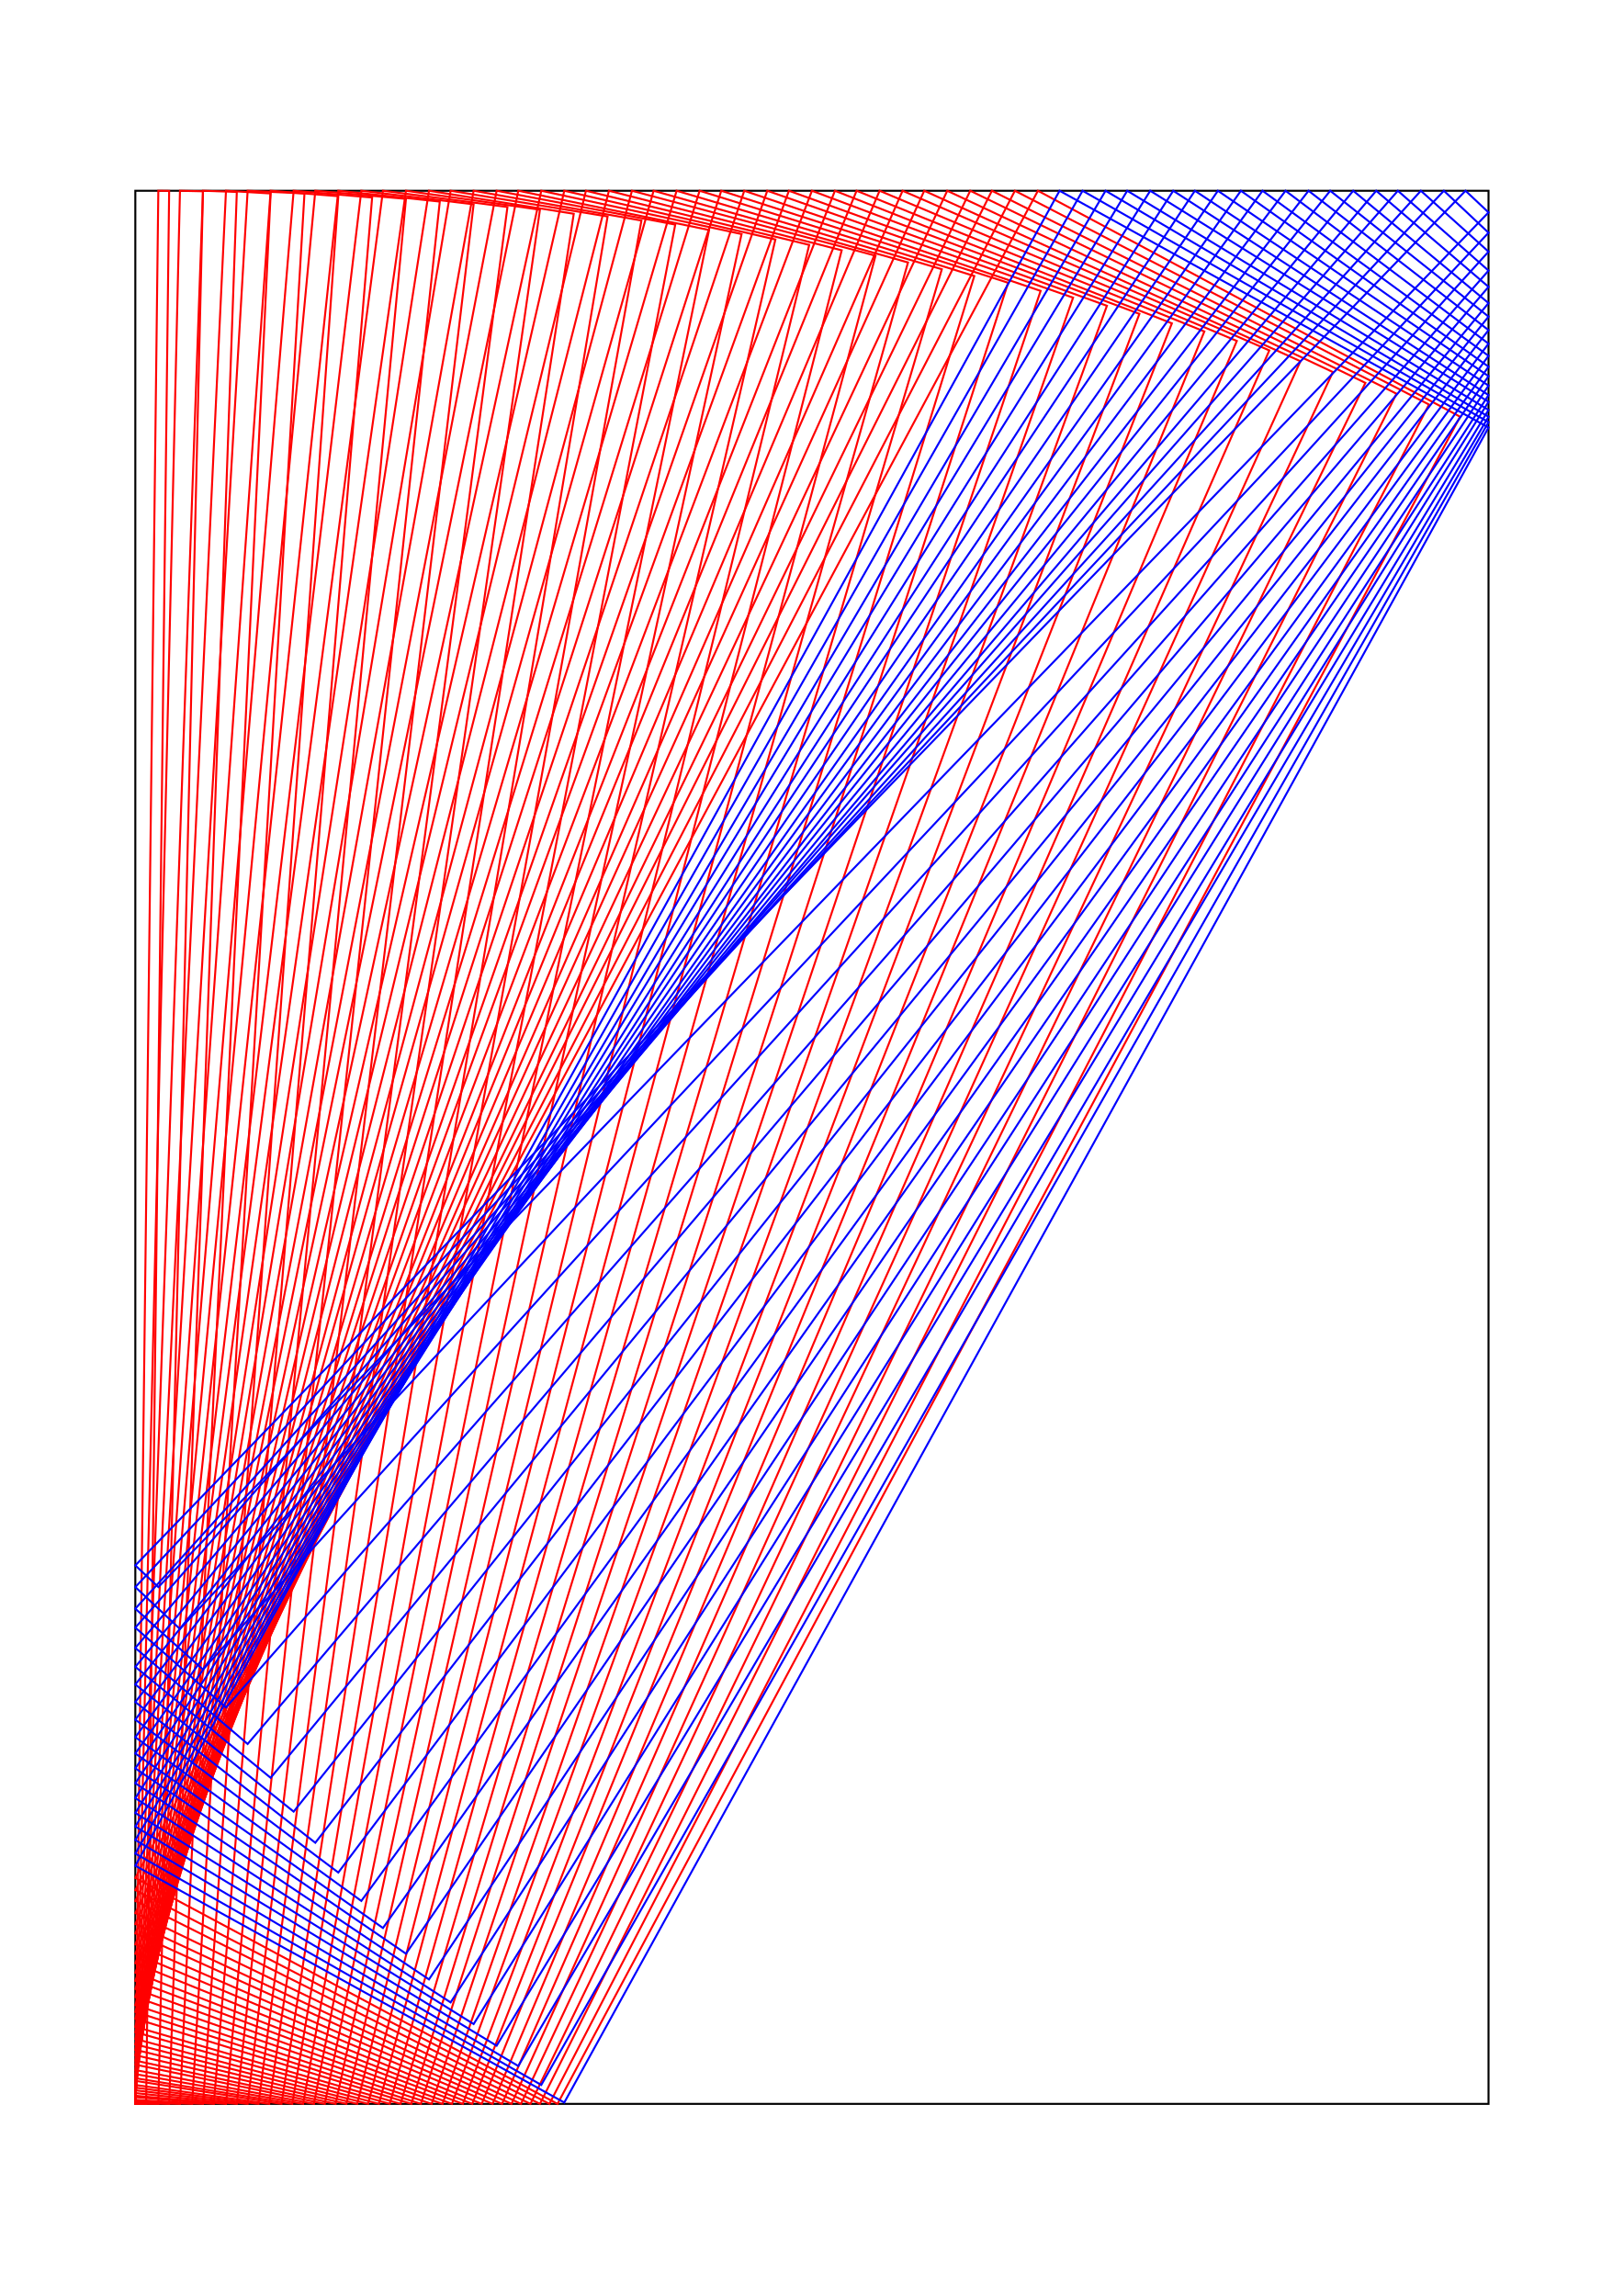
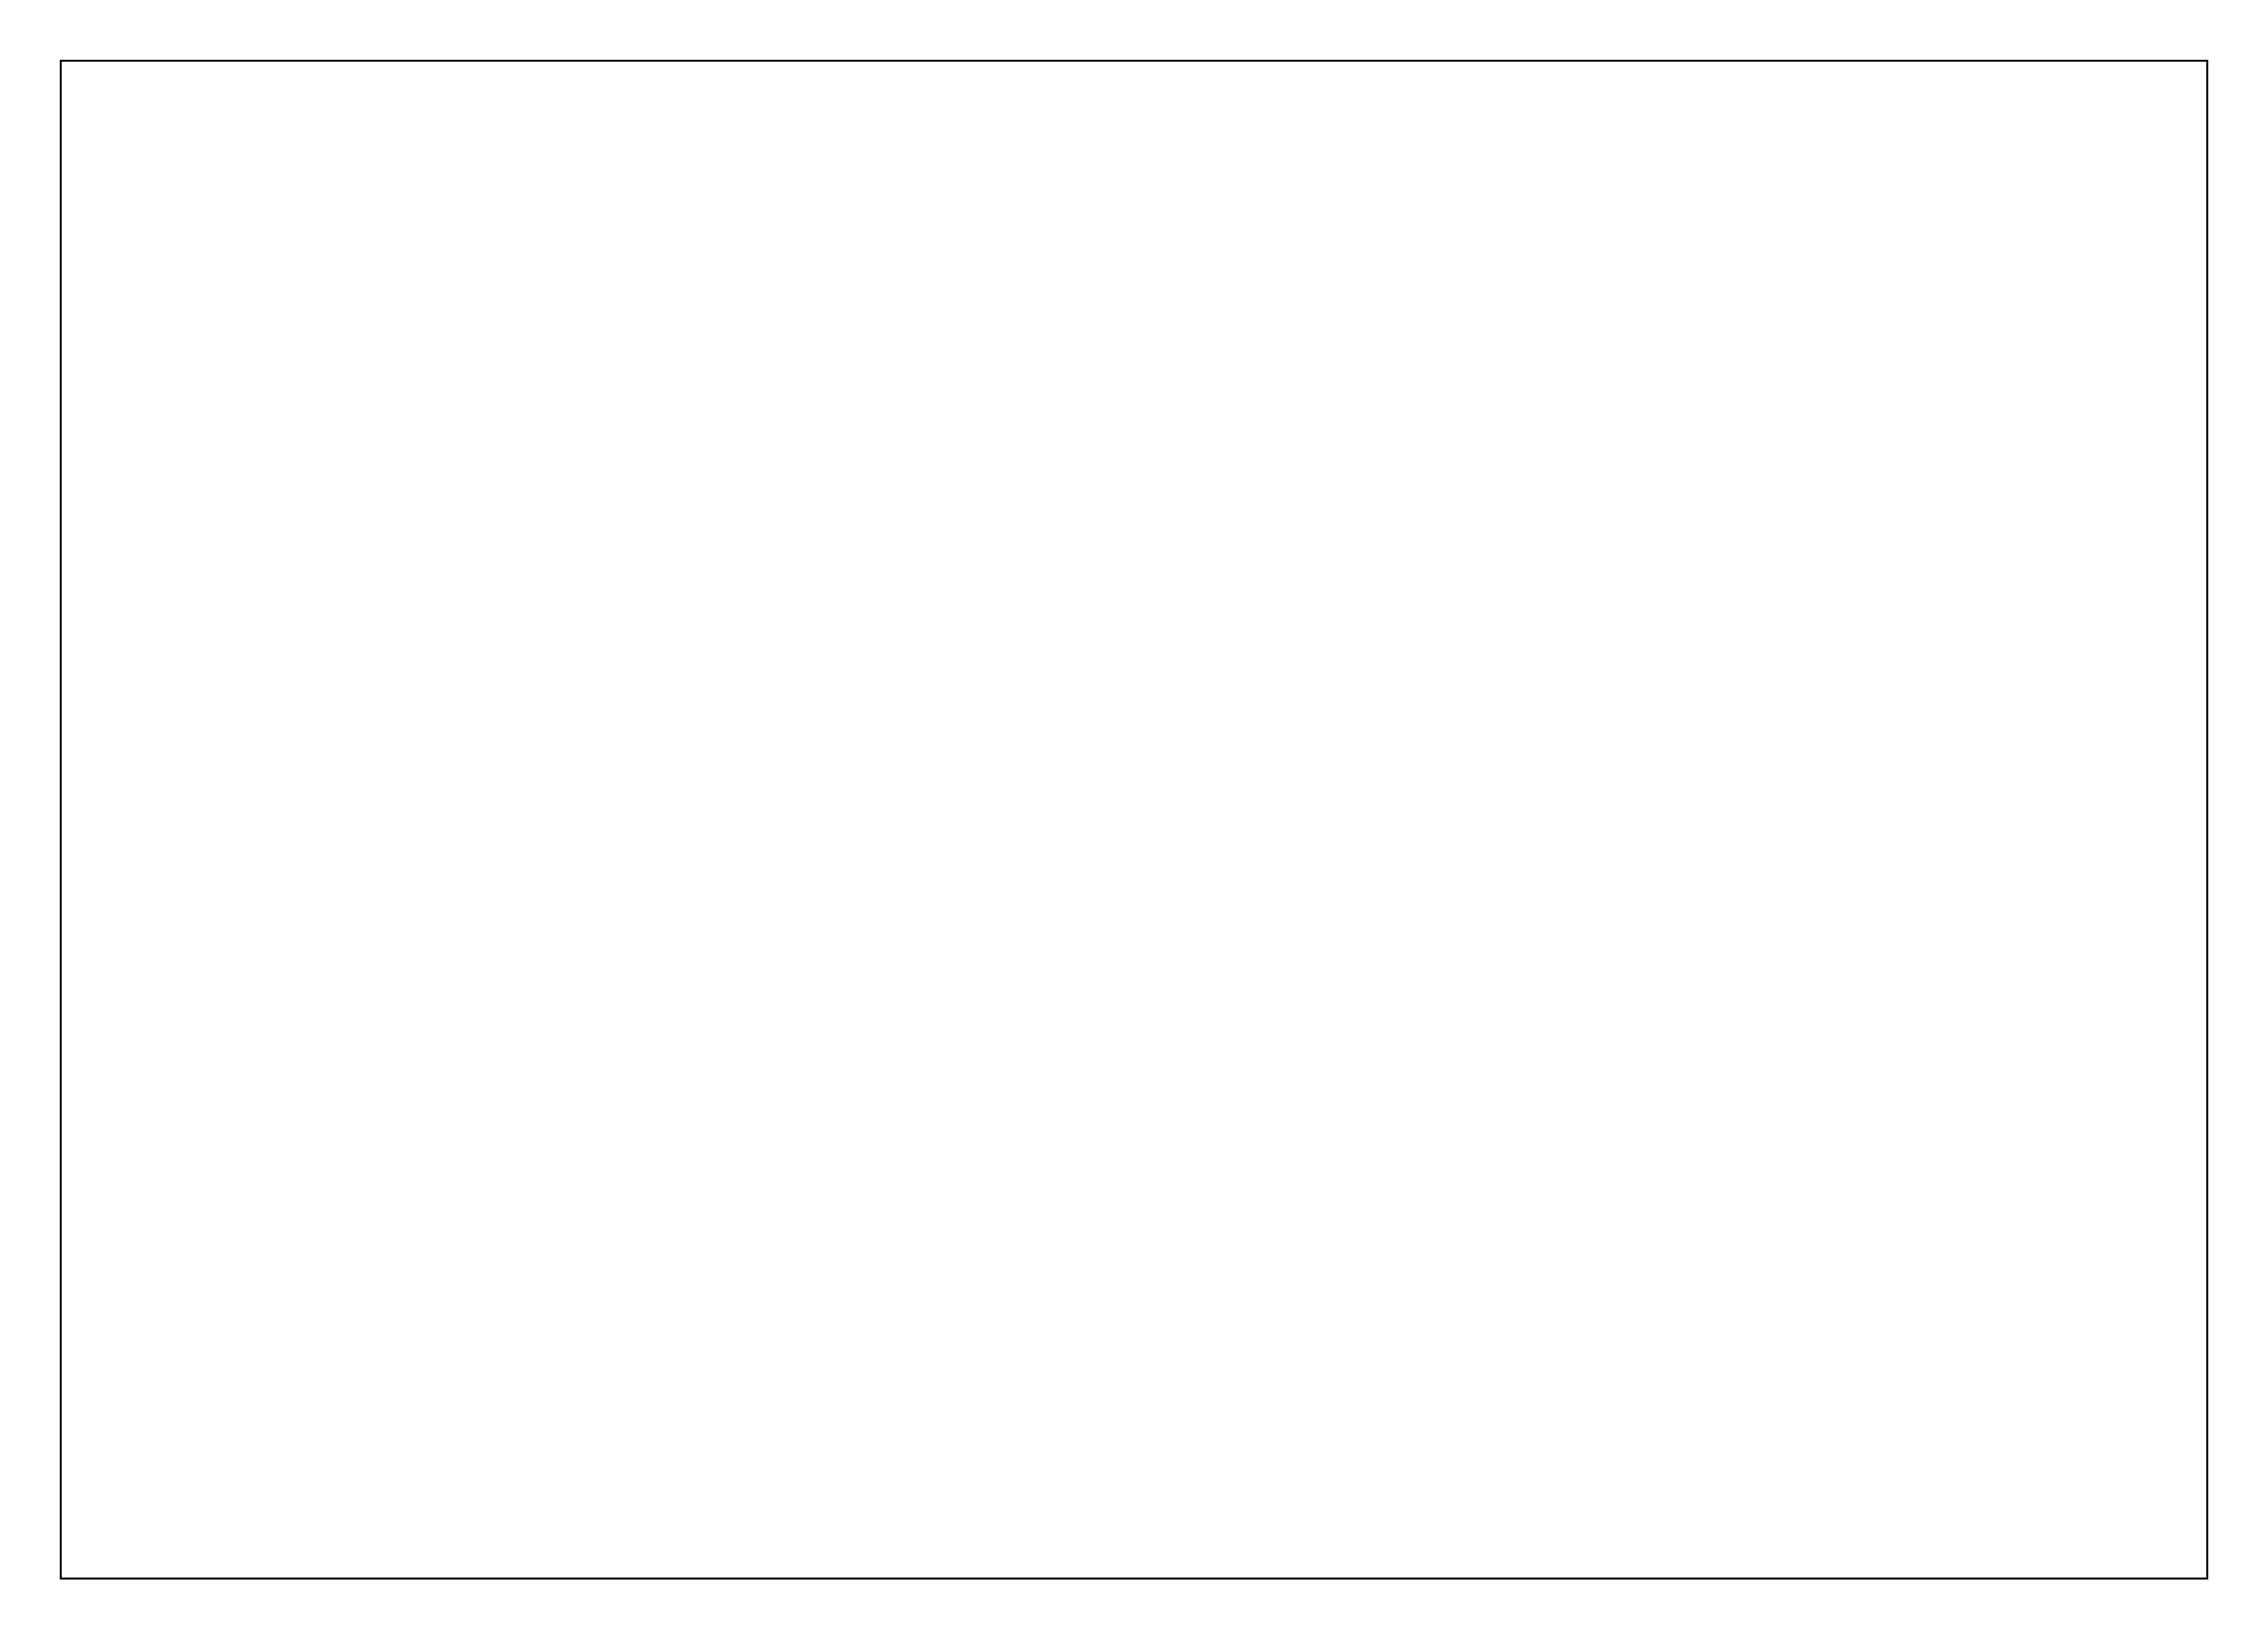
- <svg xmlns="http://www.w3.org/2000/svg" fill="none" stroke-width=".1%" viewBox="-.1 -.141 1.2 1.697">
-   <polygon points="0 0 0 1.414 1 1.414 1 0" stroke="#000" />
-   <polygon points="0.017 0 0 1.414 0.008 1.414 0.025 9.8213e-5" stroke="red" />
-   <polygon points="0.033 0 0 1.414 0.017 1.414 0.05 3.9289e-4" stroke="red" />
-   <polygon points="0.05 0 0 1.413 0.025 1.414 0.075 8.8416e-4" stroke="red" />
-   <polygon points="0.067 0 0 1.413 0.033 1.414 0.1 0.002" stroke="red" />
-   <polygon points="0.083 0 0 1.412 0.042 1.414 0.125 0.002" stroke="red" />
-   <polygon points="0.1 0 0 1.411 0.05 1.414 0.15 0.004" stroke="red" />
-   <polygon points="0.117 0 0 1.409 0.058 1.414 0.175 0.005" stroke="red" />
-   <polygon points="0.133 0 0 1.408 0.067 1.414 0.2 0.006" stroke="red" />
-   <polygon points="0.15 0 0 1.406 0.075 1.414 0.225 0.008" stroke="red" />
-   <polygon points="0.167 0 0 1.404 0.083 1.414 0.25 0.01" stroke="red" />
-   <polygon points="0.183 0 0 1.402 0.091 1.414 0.275 0.012" stroke="red" />
-   <polygon points="0.2 0 0 1.4 0.099 1.414 0.299 0.014" stroke="red" />
-   <polygon points="0.217 0 0 1.397 0.108 1.414 0.324 0.017" stroke="red" />
-   <polygon points="0.233 0 0 1.395 0.116 1.414 0.349 0.019" stroke="red" />
-   <polygon points="0.25 0 0 1.392 0.124 1.414 0.374 0.022" stroke="red" />
-   <polygon points="0.267 0 0 1.389 0.132 1.414 0.399 0.025" stroke="red" />
-   <polygon points="0.283 0 0 1.385 0.14 1.414 0.424 0.029" stroke="red" />
-   <polygon points="0.3 0 0 1.382 0.148 1.414 0.448 0.032" stroke="red" />
-   <polygon points="0.317 0 0 1.378 0.156 1.414 0.473 0.036" stroke="red" />
-   <polygon points="0.333 0 0 1.374 0.164 1.414 0.498 0.04" stroke="red" />
-   <polygon points="0.35 0 0 1.37 0.172 1.414 0.522 0.044" stroke="red" />
-   <polygon points="0.367 0 0 1.366 0.18 1.414 0.547 0.048" stroke="red" />
-   <polygon points="0.383 0 0 1.361 0.188 1.414 0.571 0.053" stroke="red" />
-   <polygon points="0.4 0 0 1.357 0.196 1.414 0.596 0.058" stroke="red" />
-   <polygon points="0.417 0 0 1.351 0.204 1.414 0.62 0.063" stroke="red" />
-   <polygon points="0.433 0 0 1.346 0.211 1.414 0.645 0.068" stroke="red" />
-   <polygon points="0.45 0 0 1.341 0.219 1.414 0.669 0.074" stroke="red" />
-   <polygon points="0.467 0 0 1.335 0.227 1.414 0.693 0.079" stroke="red" />
-   <polygon points="0.483 0 0 1.329 0.234 1.414 0.718 0.085" stroke="red" />
-   <polygon points="0.5 0 0 1.323 0.242 1.414 0.742 0.091" stroke="red" />
-   <polygon points="0.517 0 0 1.317 0.249 1.414 0.766 0.098" stroke="red" />
-   <polygon points="0.533 0 0 1.31 0.256 1.414 0.79 0.104" stroke="red" />
-   <polygon points="0.55 0 0 1.303 0.264 1.414 0.814 0.111" stroke="red" />
-   <polygon points="0.567 0 0 1.296 0.271 1.414 0.838 0.118" stroke="red" />
-   <polygon points="0.583 0 0 1.288 0.278 1.414 0.861 0.126" stroke="red" />
-   <polygon points="0.6 0 0 1.281 0.285 1.414 0.885 0.134" stroke="red" />
-   <polygon points="0.617 0 0 1.273 0.292 1.414 0.909 0.142" stroke="red" />
-   <polygon points="0.633 0 0 1.264 0.299 1.414 0.932 0.15" stroke="red" />
-   <polygon points="0.65 0 0 1.256 0.306 1.414 0.956 0.158" stroke="red" />
-   <polygon points="0.667 0 0 1.247 0.312 1.414 0.979 0.167" stroke="red" />
-   <polygon points="0.683 0 0 1.238 0.317 1.413 1 0.175" stroke="blue" />
-   <polygon points="0.7 0 0 1.229 0.3 1.4 1 0.171" stroke="blue" />
-   <polygon points="0.717 0 0 1.219 0.283 1.386 1 0.167" stroke="blue" />
-   <polygon points="0.733 0 0 1.209 0.267 1.371 1 0.162" stroke="blue" />
-   <polygon points="0.75 0 0 1.199 0.25 1.355 1 0.156" stroke="blue" />
-   <polygon points="0.767 0 0 1.188 0.233 1.339 1 0.151" stroke="blue" />
-   <polygon points="0.783 0 0 1.177 0.217 1.322 1 0.144" stroke="blue" />
-   <polygon points="0.8 0 0 1.166 0.2 1.303 1 0.137" stroke="blue" />
-   <polygon points="0.817 0 0 1.155 0.183 1.284 1 0.13" stroke="blue" />
-   <polygon points="0.833 0 0 1.143 0.167 1.264 1 0.122" stroke="blue" />
-   <polygon points="0.85 0 0 1.13 0.15 1.243 1 0.113" stroke="blue" />
-   <polygon points="0.867 0 0 1.117 0.133 1.221 1 0.103" stroke="blue" />
-   <polygon points="0.883 0 0 1.104 0.117 1.198 1 0.093" stroke="blue" />
-   <polygon points="0.9 0 0 1.091 0.1 1.173 1 0.083" stroke="blue" />
-   <polygon points="0.917 0 0 1.077 0.083 1.148 1 0.071" stroke="blue" />
-   <polygon points="0.933 0 0 1.062 0.067 1.121 1 0.059" stroke="blue" />
-   <polygon points="0.95 0 0 1.048 0.05 1.093 1 0.045" stroke="blue" />
-   <polygon points="0.967 0 0 1.032 0.033 1.063 1 0.031" stroke="blue" />
-   <polygon points="0.983 0 0 1.016 0.017 1.032 1 0.016" stroke="blue" />
+ <svg xmlns="http://www.w3.org/2000/svg" viewBox="-0.04 -0.04 1.494 1.08" fill="none" stroke-width="0.1%">
+   <g transform="rotate(-90) translate(-1, 0)">
+     <polygon points="0.0,0.0 0.0,1.414 1.0,1.414 1.0,0.0" stroke="black" />
+     <polygon stroke="purple">
+       <animate attributeName="points" dur="10s" repeatCount="indefinite" values=" 0.017,0.0 0.0,1.414 0.008,1.414 0.025,9.82127e-05; 0.033,0.0 0.0,1.414 0.017,1.414 0.05,0; 0.05,0.0 0.0,1.413 0.025,1.414 0.075,0.001; 0.067,0.0 0.0,1.413 0.033,1.414 0.1,0.002; 0.083,0.0 0.0,1.412 0.042,1.414 0.125,0.002; 0.1,0.0 0.0,1.411 0.05,1.414 0.15,0.004; 0.117,0.0 0.0,1.409 0.058,1.414 0.175,0.005; 0.133,0.0 0.0,1.408 0.067,1.414 0.2,0.006; 0.15,0.0 0.0,1.406 0.075,1.414 0.225,0.008; 0.167,0.0 0.0,1.404 0.083,1.414 0.25,0.01; 0.183,0.0 0.0,1.402 0.091,1.414 0.275,0.012; 0.2,0.0 0.0,1.4 0.099,1.414 0.299,0.014; 0.217,0.0 0.0,1.398 0.108,1.414 0.324,0.017; 0.233,0.0 0.0,1.395 0.116,1.414 0.349,0.019; 0.25,0.0 0.0,1.392 0.124,1.414 0.374,0.022; 0.267,0.0 0.0,1.389 0.132,1.414 0.399,0.025; 0.283,0.0 0.0,1.386 0.14,1.414 0.424,0.029; 0.3,0.0 0.0,1.382 0.148,1.414 0.448,0.032; 0.317,0.0 0.0,1.378 0.156,1.414 0.473,0.036; 0.333,0.0 0.0,1.374 0.164,1.414 0.498,0.04; 0.35,0.0 0.0,1.37 0.172,1.414 0.522,0.044; 0.367,0.0 0.0,1.366 0.18,1.414 0.547,0.048; 0.383,0.0 0.0,1.361 0.188,1.414 0.571,0.053; 0.4,0.0 0.0,1.356 0.196,1.414 0.596,0.058; 0.417,0.0 0.0,1.351 0.204,1.414 0.62,0.063; 0.433,0.0 0.0,1.346 0.211,1.414 0.645,0.068; 0.45,0.0 0.0,1.341 0.219,1.414 0.669,0.074; 0.467,0.0 0.0,1.335 0.227,1.414 0.693,0.079; 0.483,0.0 0.0,1.329 0.234,1.414 0.717,0.085; 0.5,0.0 0.0,1.323 0.242,1.414 0.742,0.091; 0.517,0.0 0.0,1.316 0.249,1.414 0.766,0.098; 0.533,0.0 0.0,1.31 0.256,1.414 0.79,0.104; 0.55,0.0 0.0,1.303 0.264,1.414 0.814,0.111; 0.567,0.0 0.0,1.296 0.271,1.414 0.838,0.118; 0.583,0.0 0.0,1.288 0.278,1.414 0.861,0.126; 0.6,0.0 0.0,1.281 0.285,1.414 0.885,0.134; 0.617,0.0 0.0,1.273 0.292,1.414 0.909,0.142; 0.633,0.0 0.0,1.264 0.299,1.414 0.932,0.15; 0.65,0.0 0.0,1.256 0.306,1.414 0.956,0.158; 0.667,0.0 0.0,1.247 0.312,1.414 0.979,0.167; 0.683,0.0 0.0,1.238 0.317,1.413 1.0,0.175; 0.7,0.0 0.0,1.229 0.3,1.4 1.0,0.171; 0.717,0.0 0.0,1.219 0.283,1.386 1.0,0.167; 0.733,0.0 0.0,1.209 0.267,1.371 1.0,0.162; 0.75,0.0 0.0,1.199 0.25,1.355 1.0,0.156; 0.767,0.0 0.0,1.188 0.233,1.339 1.0,0.151; 0.783,0.0 0.0,1.177 0.217,1.322 1.0,0.144; 0.8,0.0 0.0,1.166 0.2,1.303 1.0,0.137; 0.817,0.0 0.0,1.155 0.183,1.284 1.0,0.13; 0.833,0.0 0.0,1.143 0.167,1.264 1.0,0.122; 0.85,0.0 0.0,1.13 0.15,1.243 1.0,0.113; 0.867,0.0 0.0,1.118 0.133,1.221 1.0,0.103; 0.883,0.0 0.0,1.104 0.117,1.198 1.0,0.093; 0.9,0.0 0.0,1.091 0.1,1.173 1.0,0.083; 0.917,0.0 0.0,1.077 0.083,1.148 1.0,0.071; 0.933,0.0 0.0,1.062 0.067,1.121 1.0,0.059; 0.95,0.0 0.0,1.048 0.05,1.093 1.0,0.045; 0.967,0.0 0.0,1.032 0.033,1.063 1.0,0.031; 0.983,0.0 0.0,1.016 0.017,1.033 1.0,0.016; 0.983,0.0 0.0,1.016 0.017,1.033 1.0,0.016; 0.967,0.0 0.0,1.032 0.033,1.063 1.0,0.031; 0.95,0.0 0.0,1.048 0.05,1.093 1.0,0.045; 0.933,0.0 0.0,1.062 0.067,1.121 1.0,0.059; 0.917,0.0 0.0,1.077 0.083,1.148 1.0,0.071; 0.9,0.0 0.0,1.091 0.1,1.173 1.0,0.083; 0.883,0.0 0.0,1.104 0.117,1.198 1.0,0.093; 0.867,0.0 0.0,1.118 0.133,1.221 1.0,0.103; 0.85,0.0 0.0,1.13 0.15,1.243 1.0,0.113; 0.833,0.0 0.0,1.143 0.167,1.264 1.0,0.122; 0.817,0.0 0.0,1.155 0.183,1.284 1.0,0.13; 0.8,0.0 0.0,1.166 0.2,1.303 1.0,0.137; 0.783,0.0 0.0,1.177 0.217,1.322 1.0,0.144; 0.767,0.0 0.0,1.188 0.233,1.339 1.0,0.151; 0.75,0.0 0.0,1.199 0.25,1.355 1.0,0.156; 0.733,0.0 0.0,1.209 0.267,1.371 1.0,0.162; 0.717,0.0 0.0,1.219 0.283,1.386 1.0,0.167; 0.7,0.0 0.0,1.229 0.3,1.4 1.0,0.171; 0.683,0.0 0.0,1.238 0.317,1.413 1.0,0.175; 0.667,0.0 0.0,1.247 0.312,1.414 0.979,0.167; 0.65,0.0 0.0,1.256 0.306,1.414 0.956,0.158; 0.633,0.0 0.0,1.264 0.299,1.414 0.932,0.15; 0.617,0.0 0.0,1.273 0.292,1.414 0.909,0.142; 0.6,0.0 0.0,1.281 0.285,1.414 0.885,0.134; 0.583,0.0 0.0,1.288 0.278,1.414 0.861,0.126; 0.567,0.0 0.0,1.296 0.271,1.414 0.838,0.118; 0.55,0.0 0.0,1.303 0.264,1.414 0.814,0.111; 0.533,0.0 0.0,1.31 0.256,1.414 0.79,0.104; 0.517,0.0 0.0,1.316 0.249,1.414 0.766,0.098; 0.5,0.0 0.0,1.323 0.242,1.414 0.742,0.091; 0.483,0.0 0.0,1.329 0.234,1.414 0.717,0.085; 0.467,0.0 0.0,1.335 0.227,1.414 0.693,0.079; 0.45,0.0 0.0,1.341 0.219,1.414 0.669,0.074; 0.433,0.0 0.0,1.346 0.211,1.414 0.645,0.068; 0.417,0.0 0.0,1.351 0.204,1.414 0.62,0.063; 0.4,0.0 0.0,1.356 0.196,1.414 0.596,0.058; 0.383,0.0 0.0,1.361 0.188,1.414 0.571,0.053; 0.367,0.0 0.0,1.366 0.18,1.414 0.547,0.048; 0.35,0.0 0.0,1.37 0.172,1.414 0.522,0.044; 0.333,0.0 0.0,1.374 0.164,1.414 0.498,0.04; 0.317,0.0 0.0,1.378 0.156,1.414 0.473,0.036; 0.3,0.0 0.0,1.382 0.148,1.414 0.448,0.032; 0.283,0.0 0.0,1.386 0.14,1.414 0.424,0.029; 0.267,0.0 0.0,1.389 0.132,1.414 0.399,0.025; 0.25,0.0 0.0,1.392 0.124,1.414 0.374,0.022; 0.233,0.0 0.0,1.395 0.116,1.414 0.349,0.019; 0.217,0.0 0.0,1.398 0.108,1.414 0.324,0.017; 0.2,0.0 0.0,1.4 0.099,1.414 0.299,0.014; 0.183,0.0 0.0,1.402 0.091,1.414 0.275,0.012; 0.167,0.0 0.0,1.404 0.083,1.414 0.25,0.01; 0.15,0.0 0.0,1.406 0.075,1.414 0.225,0.008; 0.133,0.0 0.0,1.408 0.067,1.414 0.2,0.006; 0.117,0.0 0.0,1.409 0.058,1.414 0.175,0.005; 0.1,0.0 0.0,1.411 0.05,1.414 0.15,0.004; 0.083,0.0 0.0,1.412 0.042,1.414 0.125,0.002; 0.067,0.0 0.0,1.413 0.033,1.414 0.1,0.002; 0.05,0.0 0.0,1.413 0.025,1.414 0.075,0.001; 0.033,0.0 0.0,1.414 0.017,1.414 0.05,0; 0.017,0.0 0.0,1.414 0.008,1.414 0.025,9.82127e-05; " />
+     </polygon>
+   </g>
</svg>
